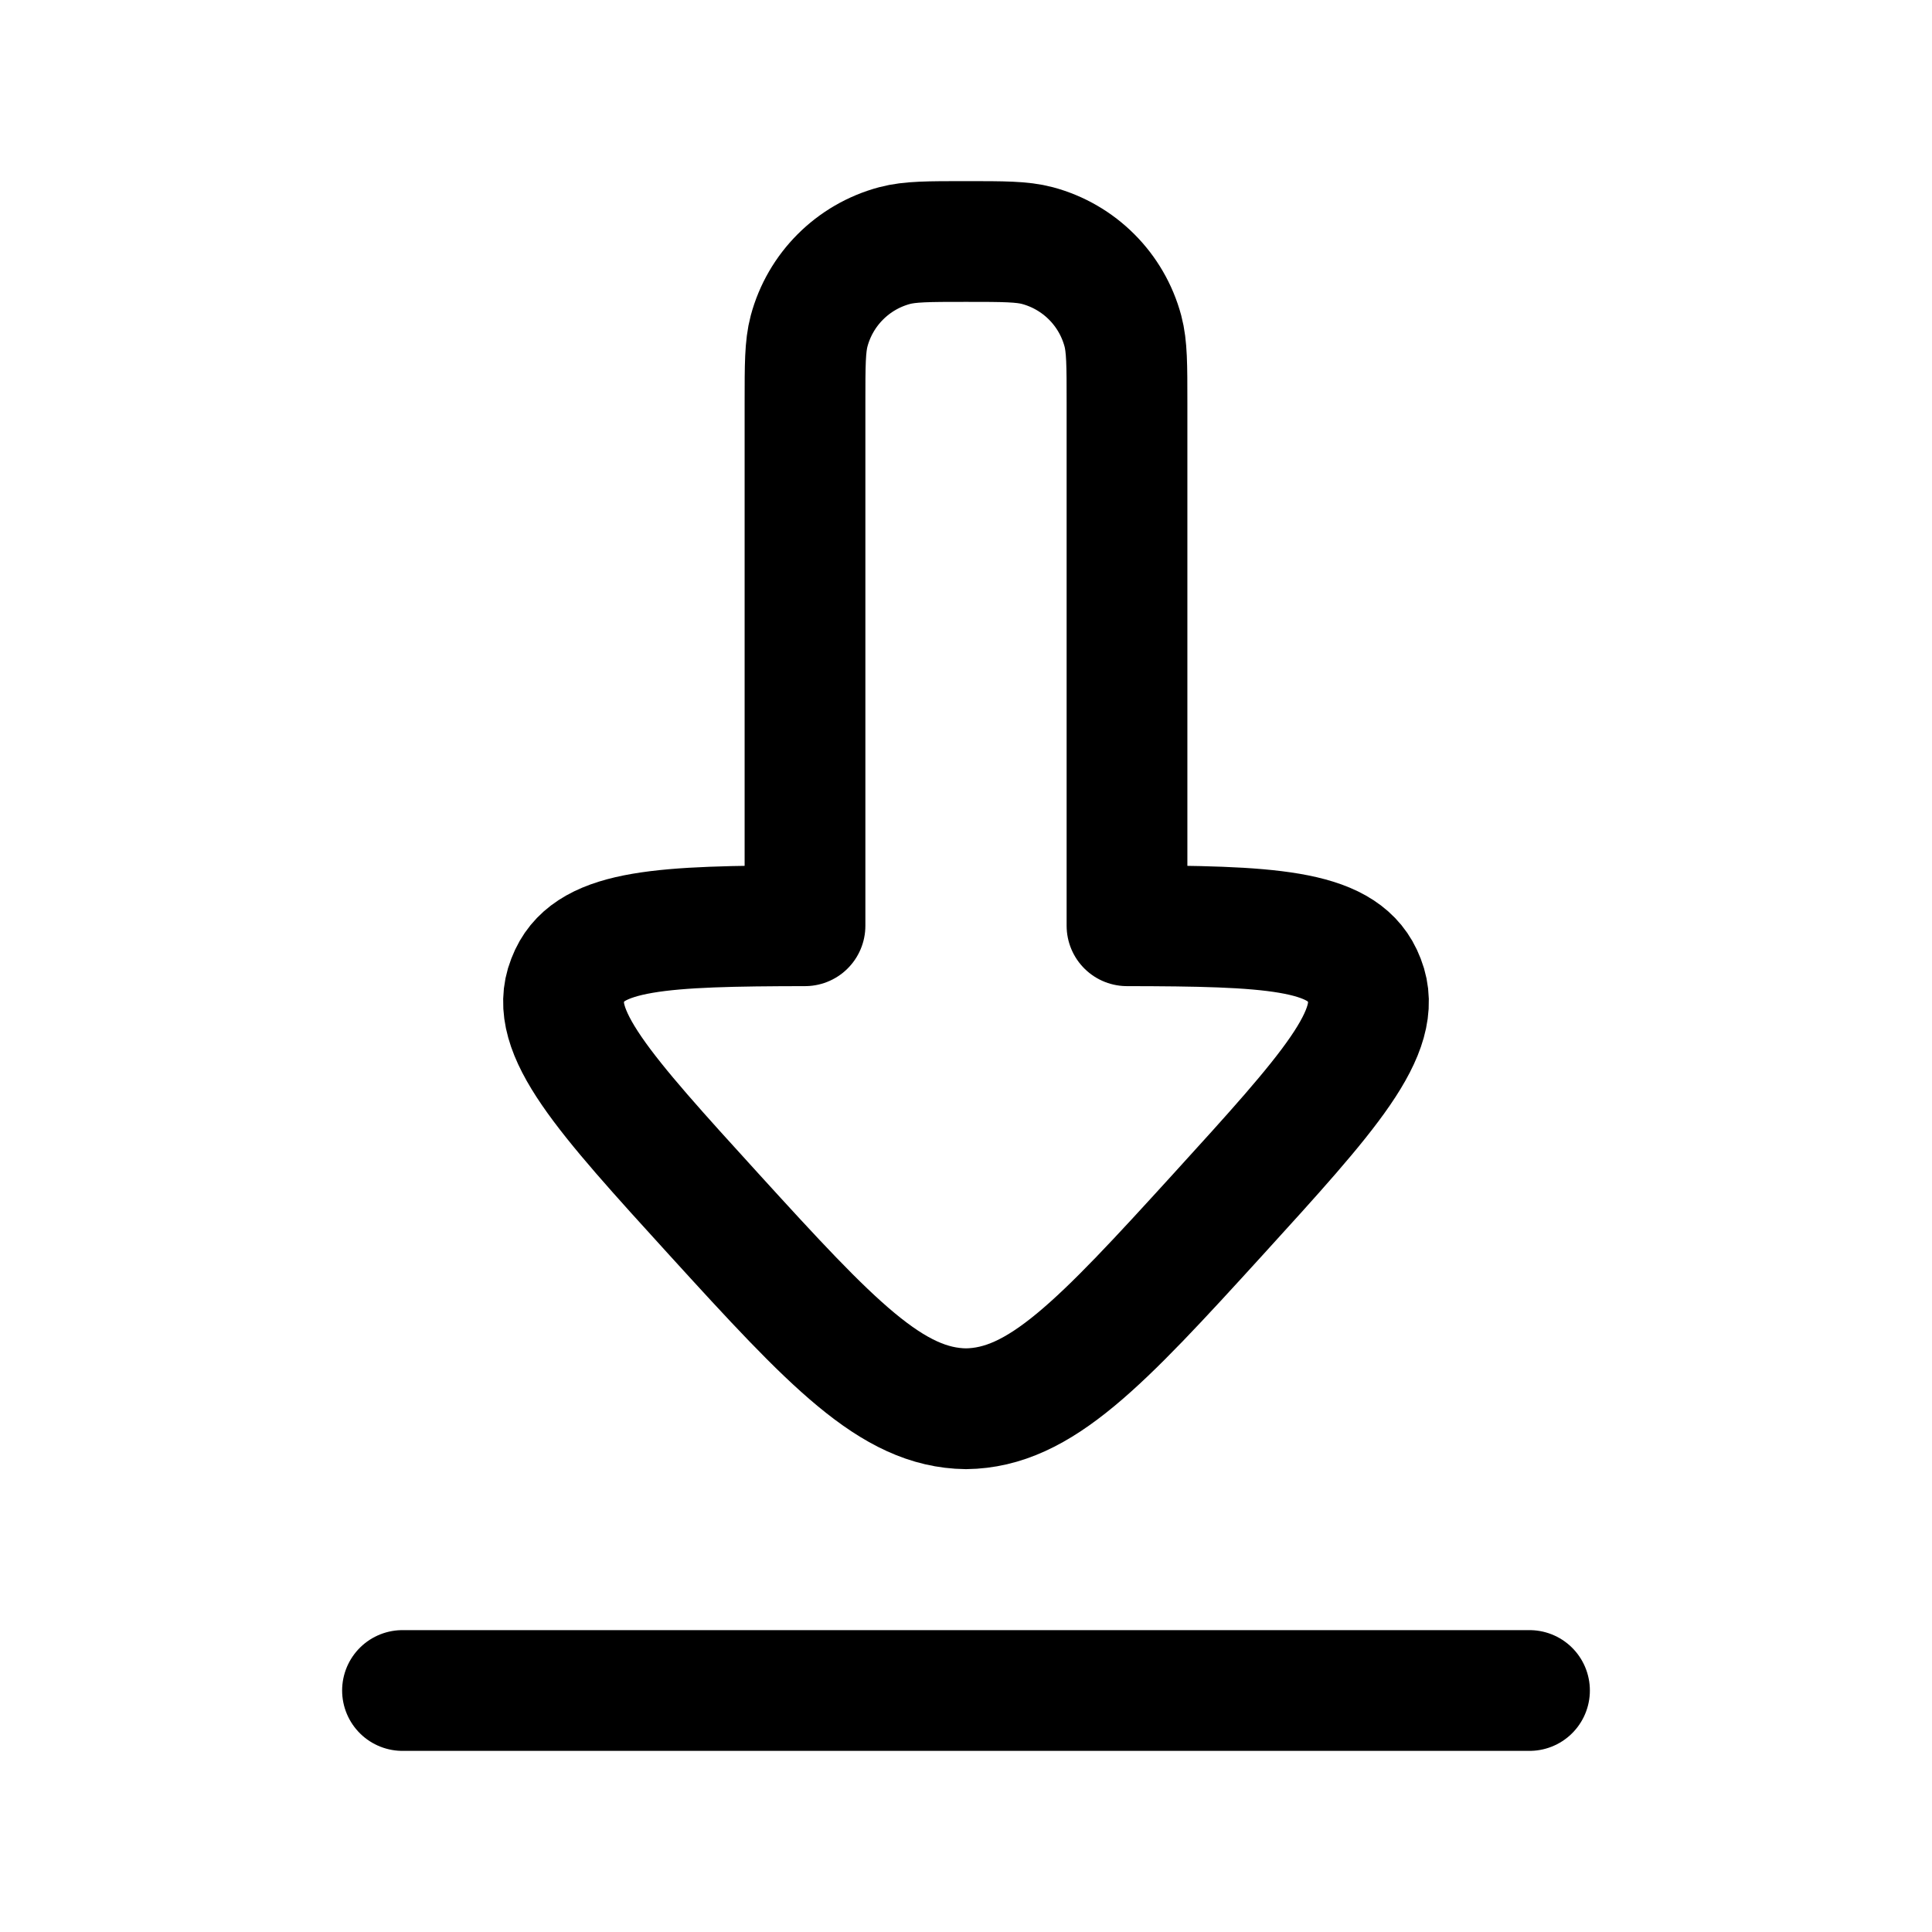
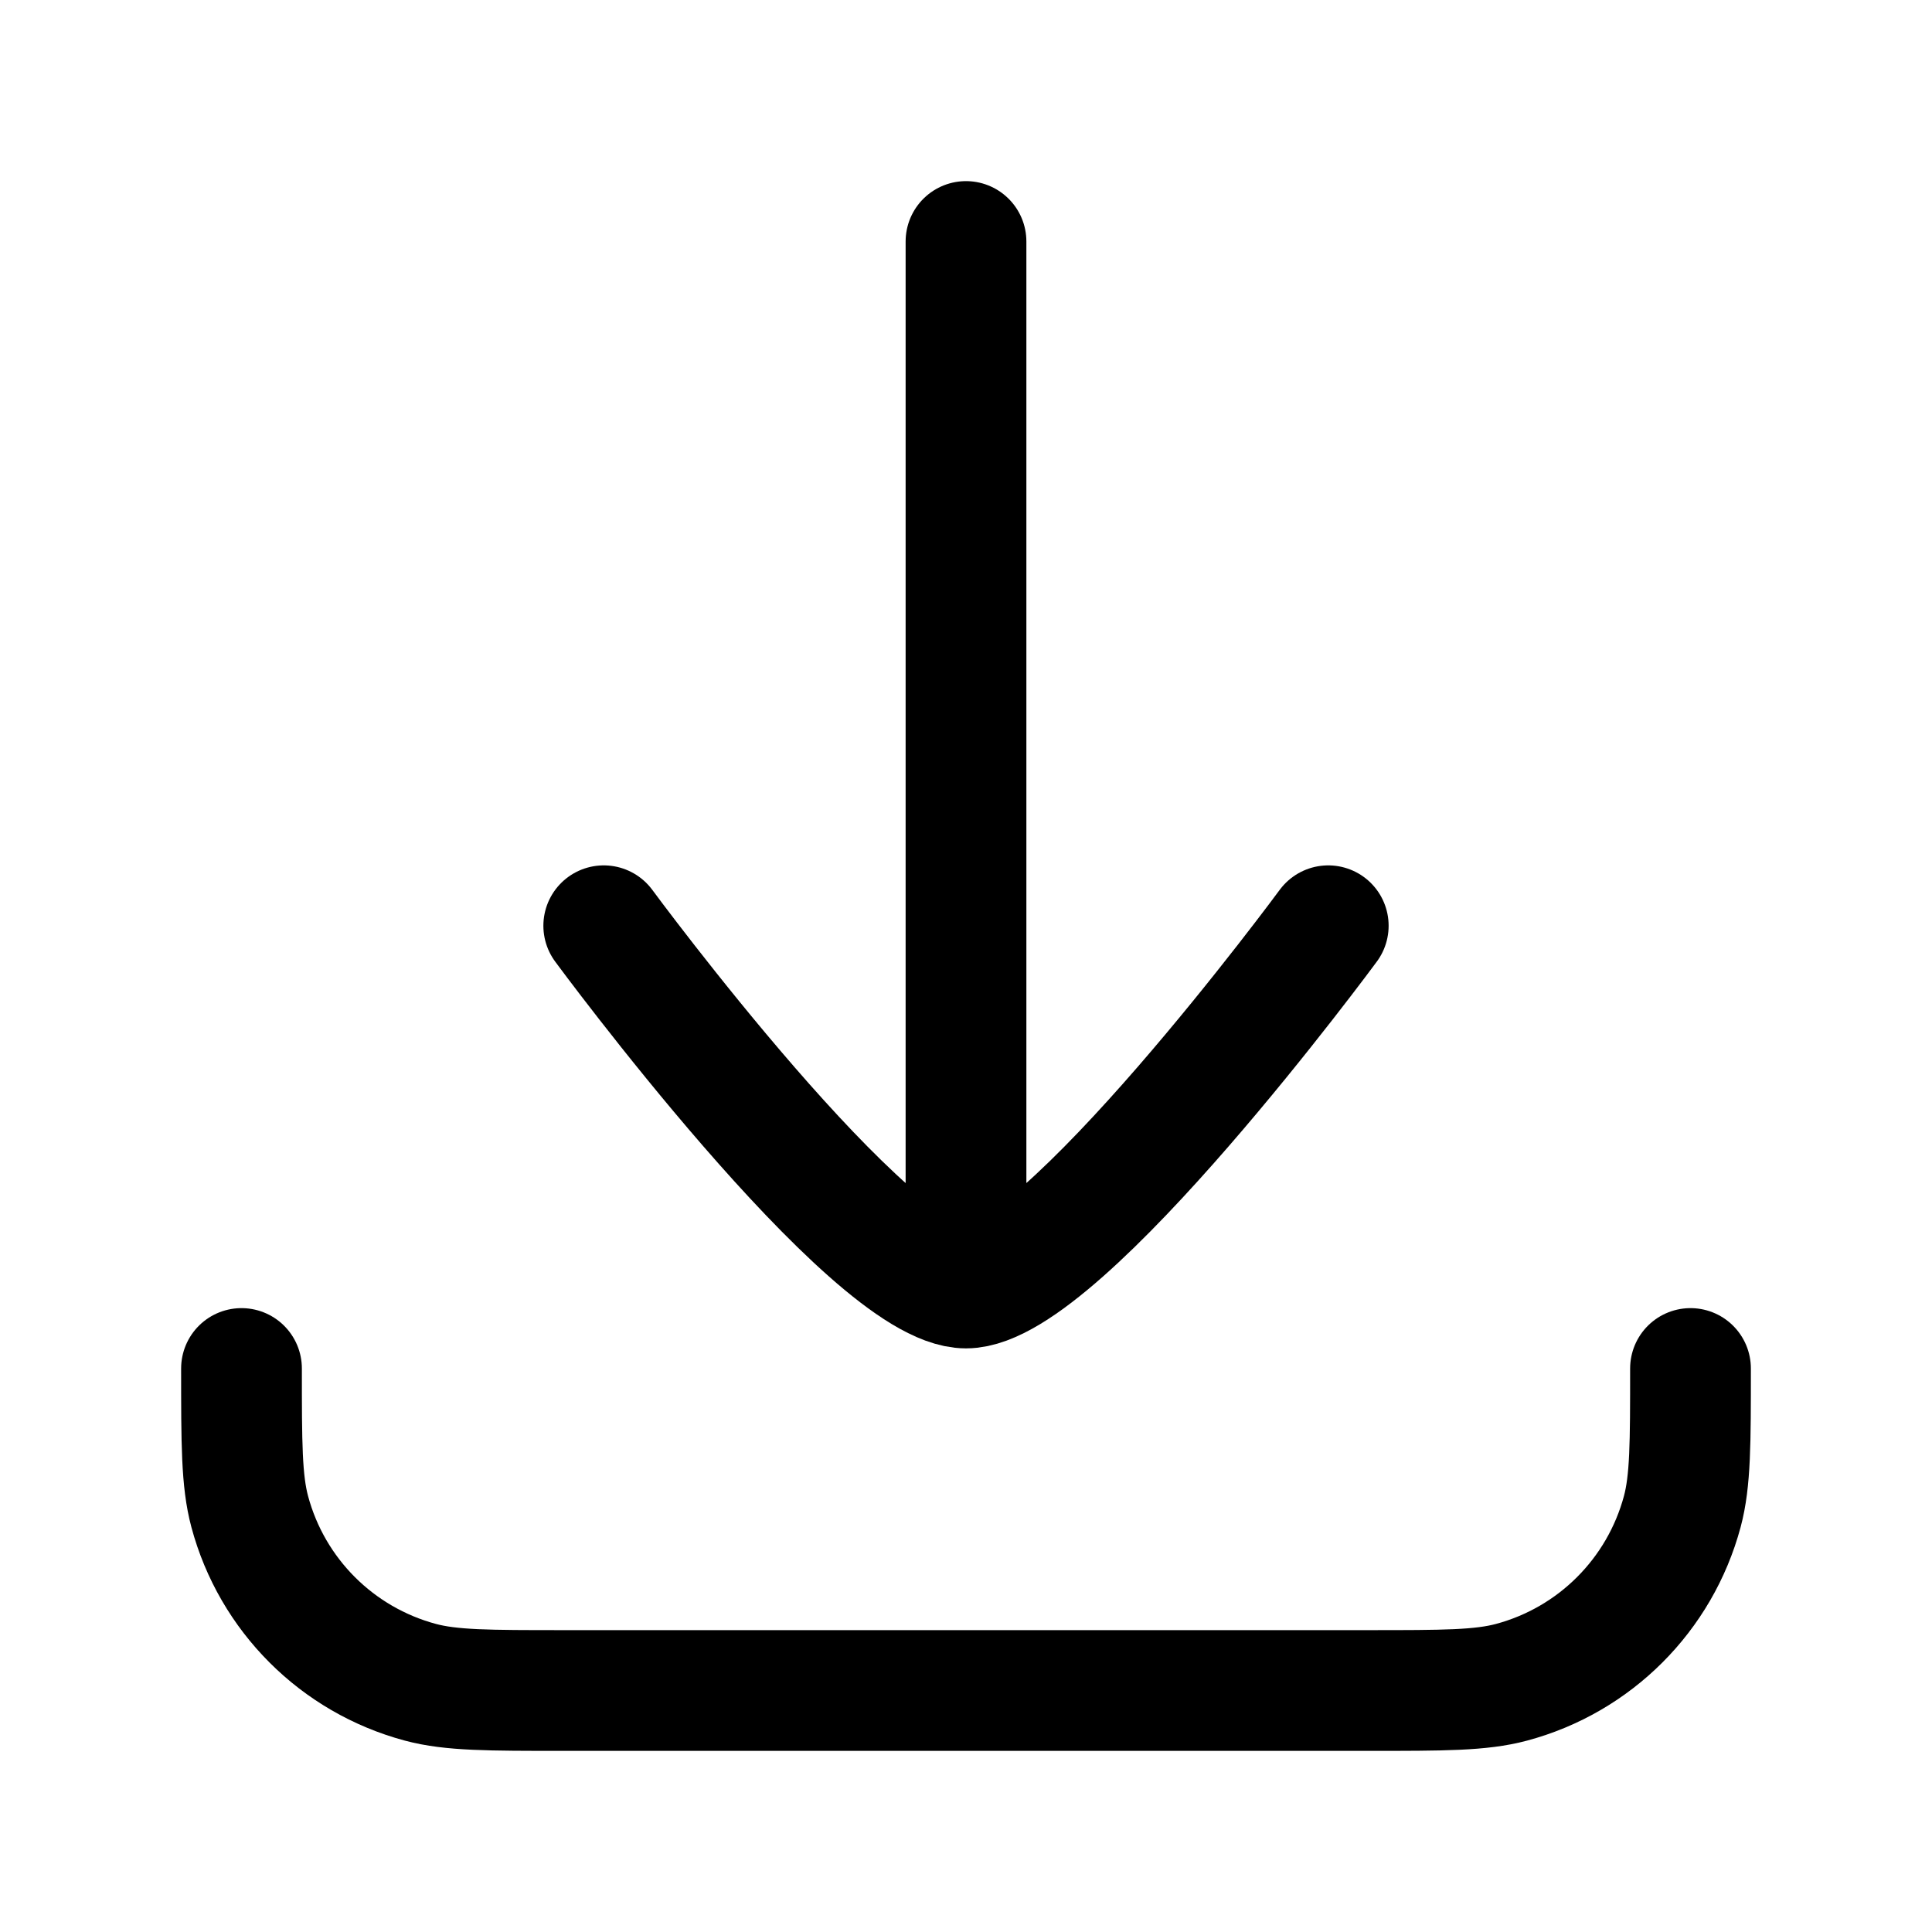
<svg xmlns="http://www.w3.org/2000/svg" viewBox="0 0 24 24" width="24" height="24" fill="none">
-   <path d="M16.95 12.182C17.198 12.814 16.508 13.573 15.127 15.09C13.67 16.69 12.92 17.49 12 17.5C11.08 17.49 10.33 16.69 8.873 15.09C7.492 13.573 6.802 12.814 7.05 12.182C7.059 12.159 7.069 12.136 7.079 12.114C7.349 11.542 8.245 11.503 10 11.5V5C10 4.535 10 4.303 10.051 4.112C10.19 3.594 10.594 3.19 11.112 3.051C11.303 3 11.535 3 12 3C12.465 3 12.697 3 12.888 3.051C13.406 3.19 13.81 3.594 13.949 4.112C14 4.303 14 4.535 14 5V11.5C15.755 11.503 16.651 11.542 16.921 12.114C16.931 12.136 16.941 12.159 16.95 12.182Z" stroke="currentColor" stroke-linecap="round" stroke-linejoin="round" stroke-width="1.5" />
-   <path d="M5 21H19" stroke="currentColor" stroke-linecap="round" stroke-linejoin="round" stroke-width="1.5" />
+   <path d="M3 17C3 17.93 3 18.395 3.102 18.777C3.379 19.812 4.188 20.621 5.223 20.898C5.605 21 6.07 21 7 21L17 21C17.93 21 18.395 21 18.776 20.898C19.811 20.621 20.62 19.812 20.898 18.777C21 18.395 21 17.93 21 17" stroke="currentColor" stroke-linecap="round" stroke-linejoin="round" stroke-width="1.5" />
+   <path d="M16.5 11.5C16.5 11.5 13.186 16 12 16C10.814 16 7.5 11.5 7.5 11.5M12 15V3" stroke="currentColor" stroke-linecap="round" stroke-linejoin="round" stroke-width="1.5" />
</svg>
